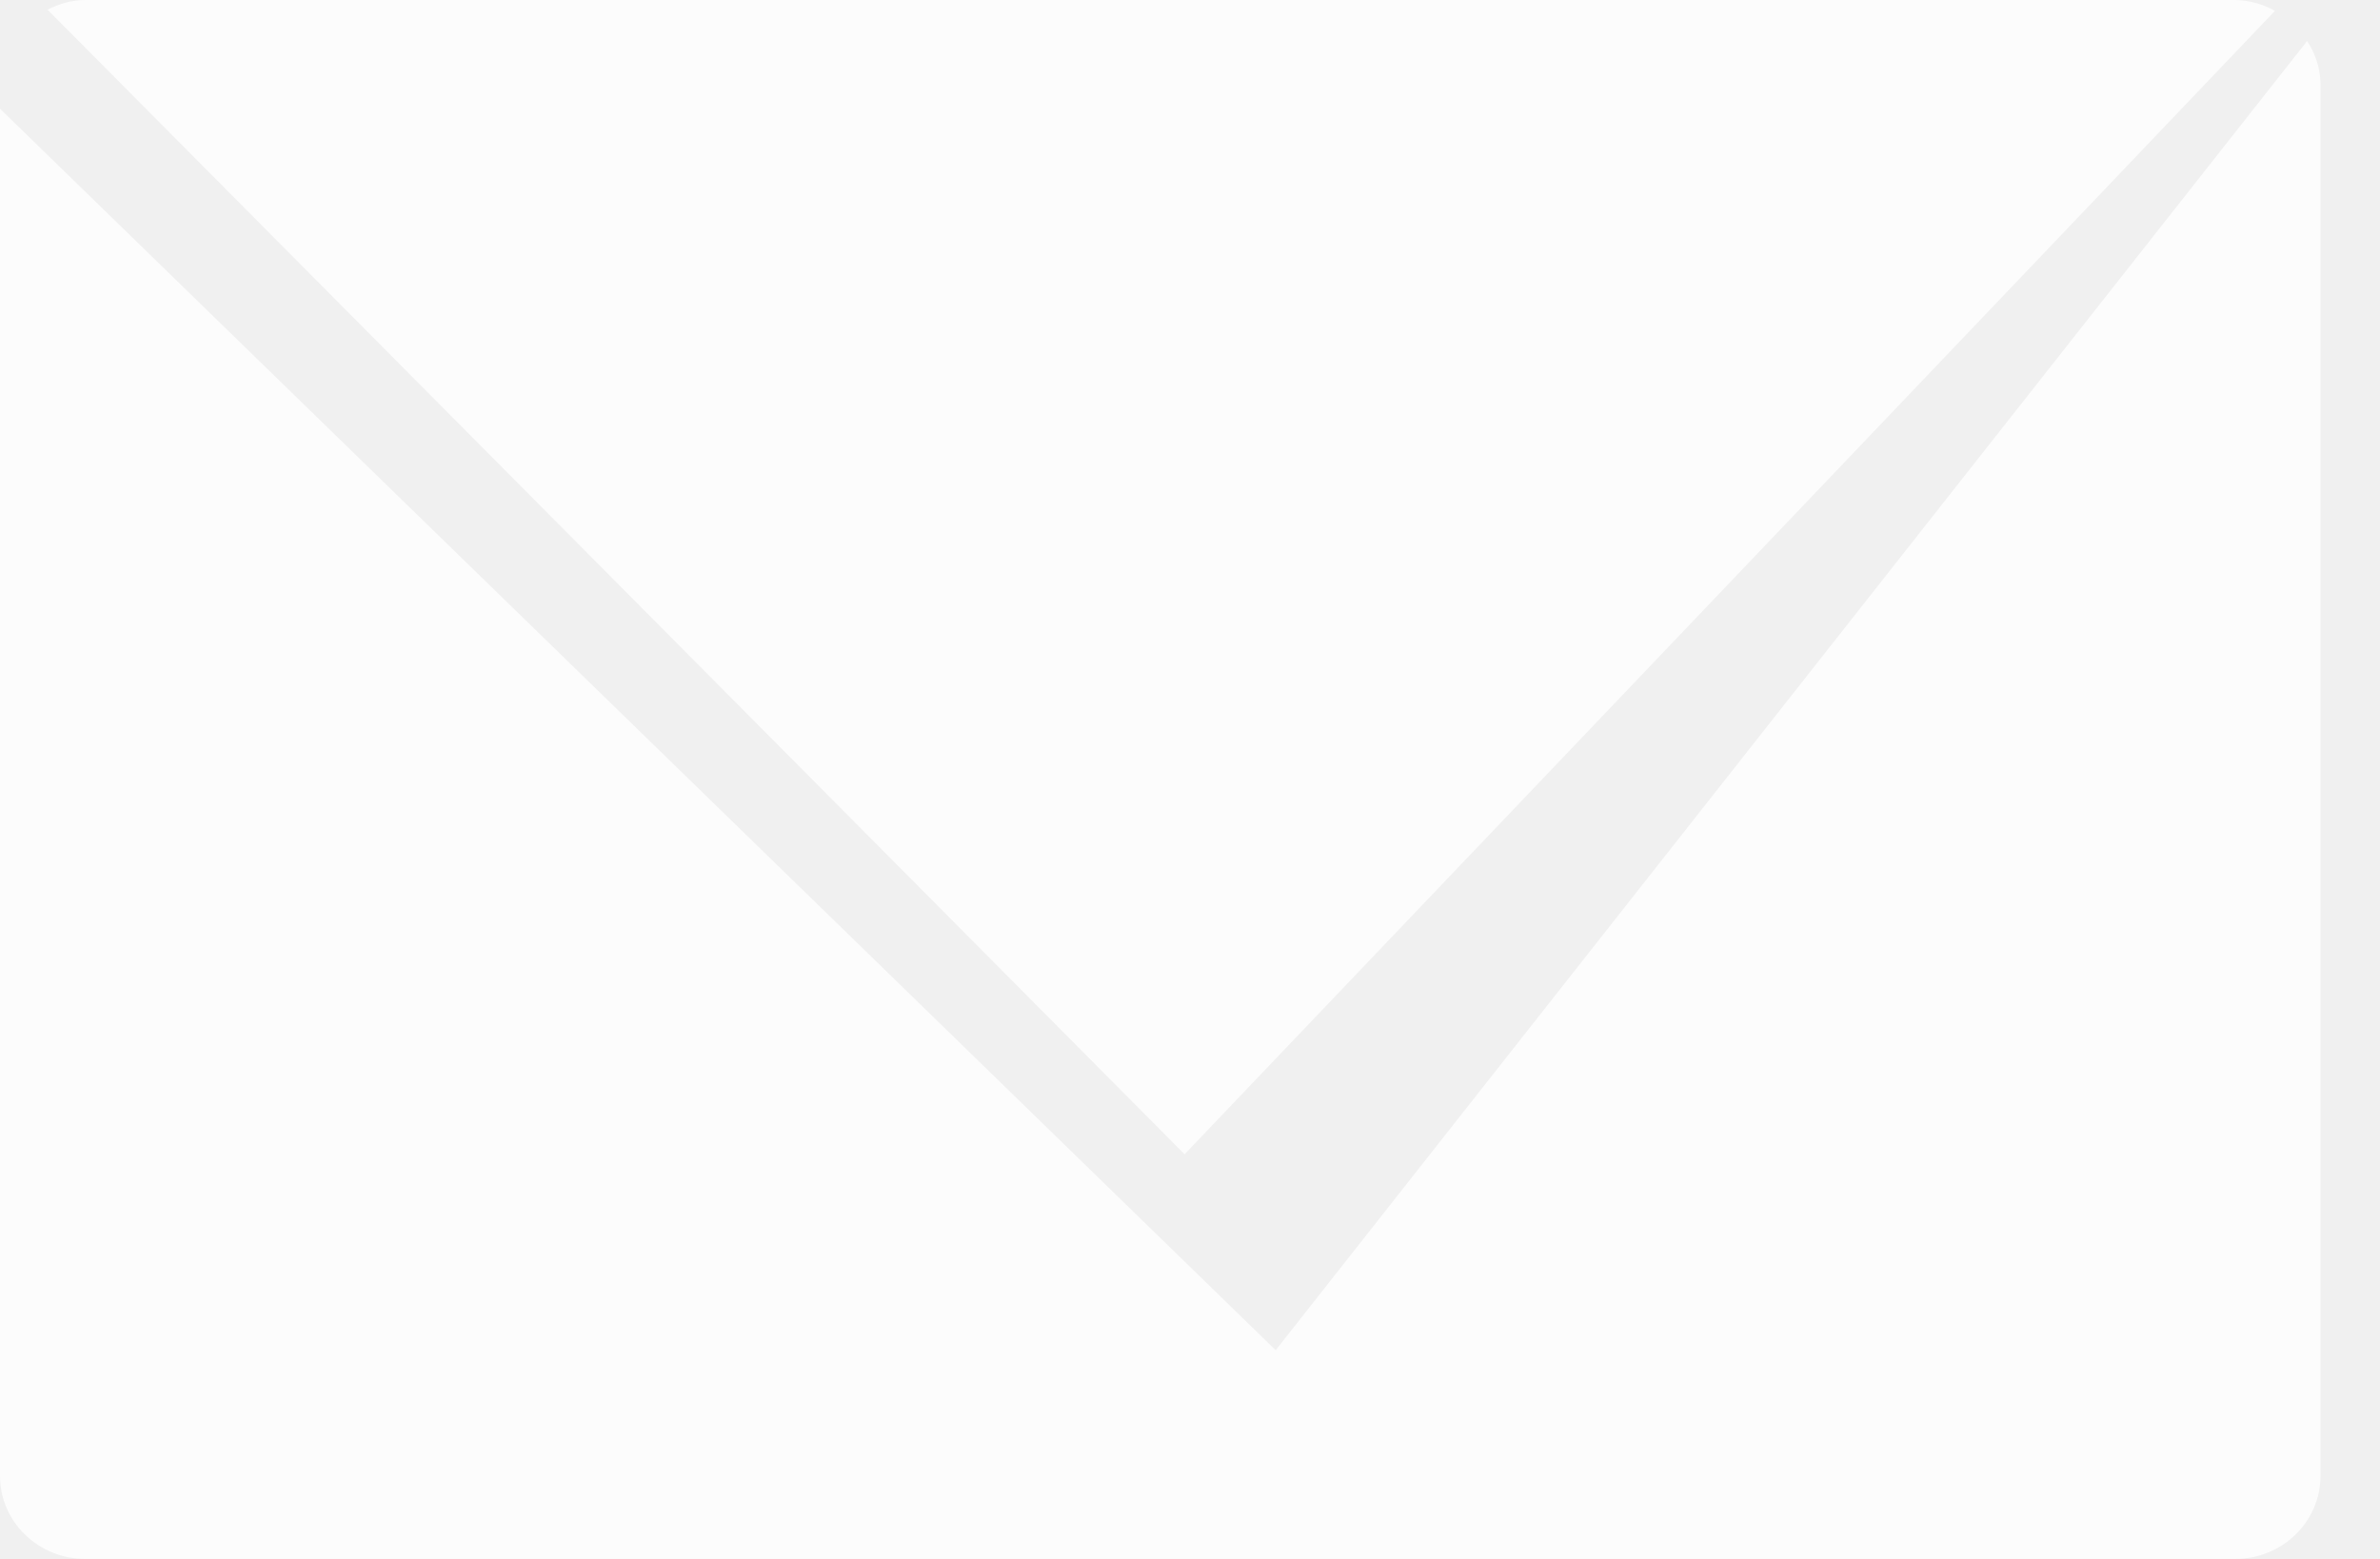
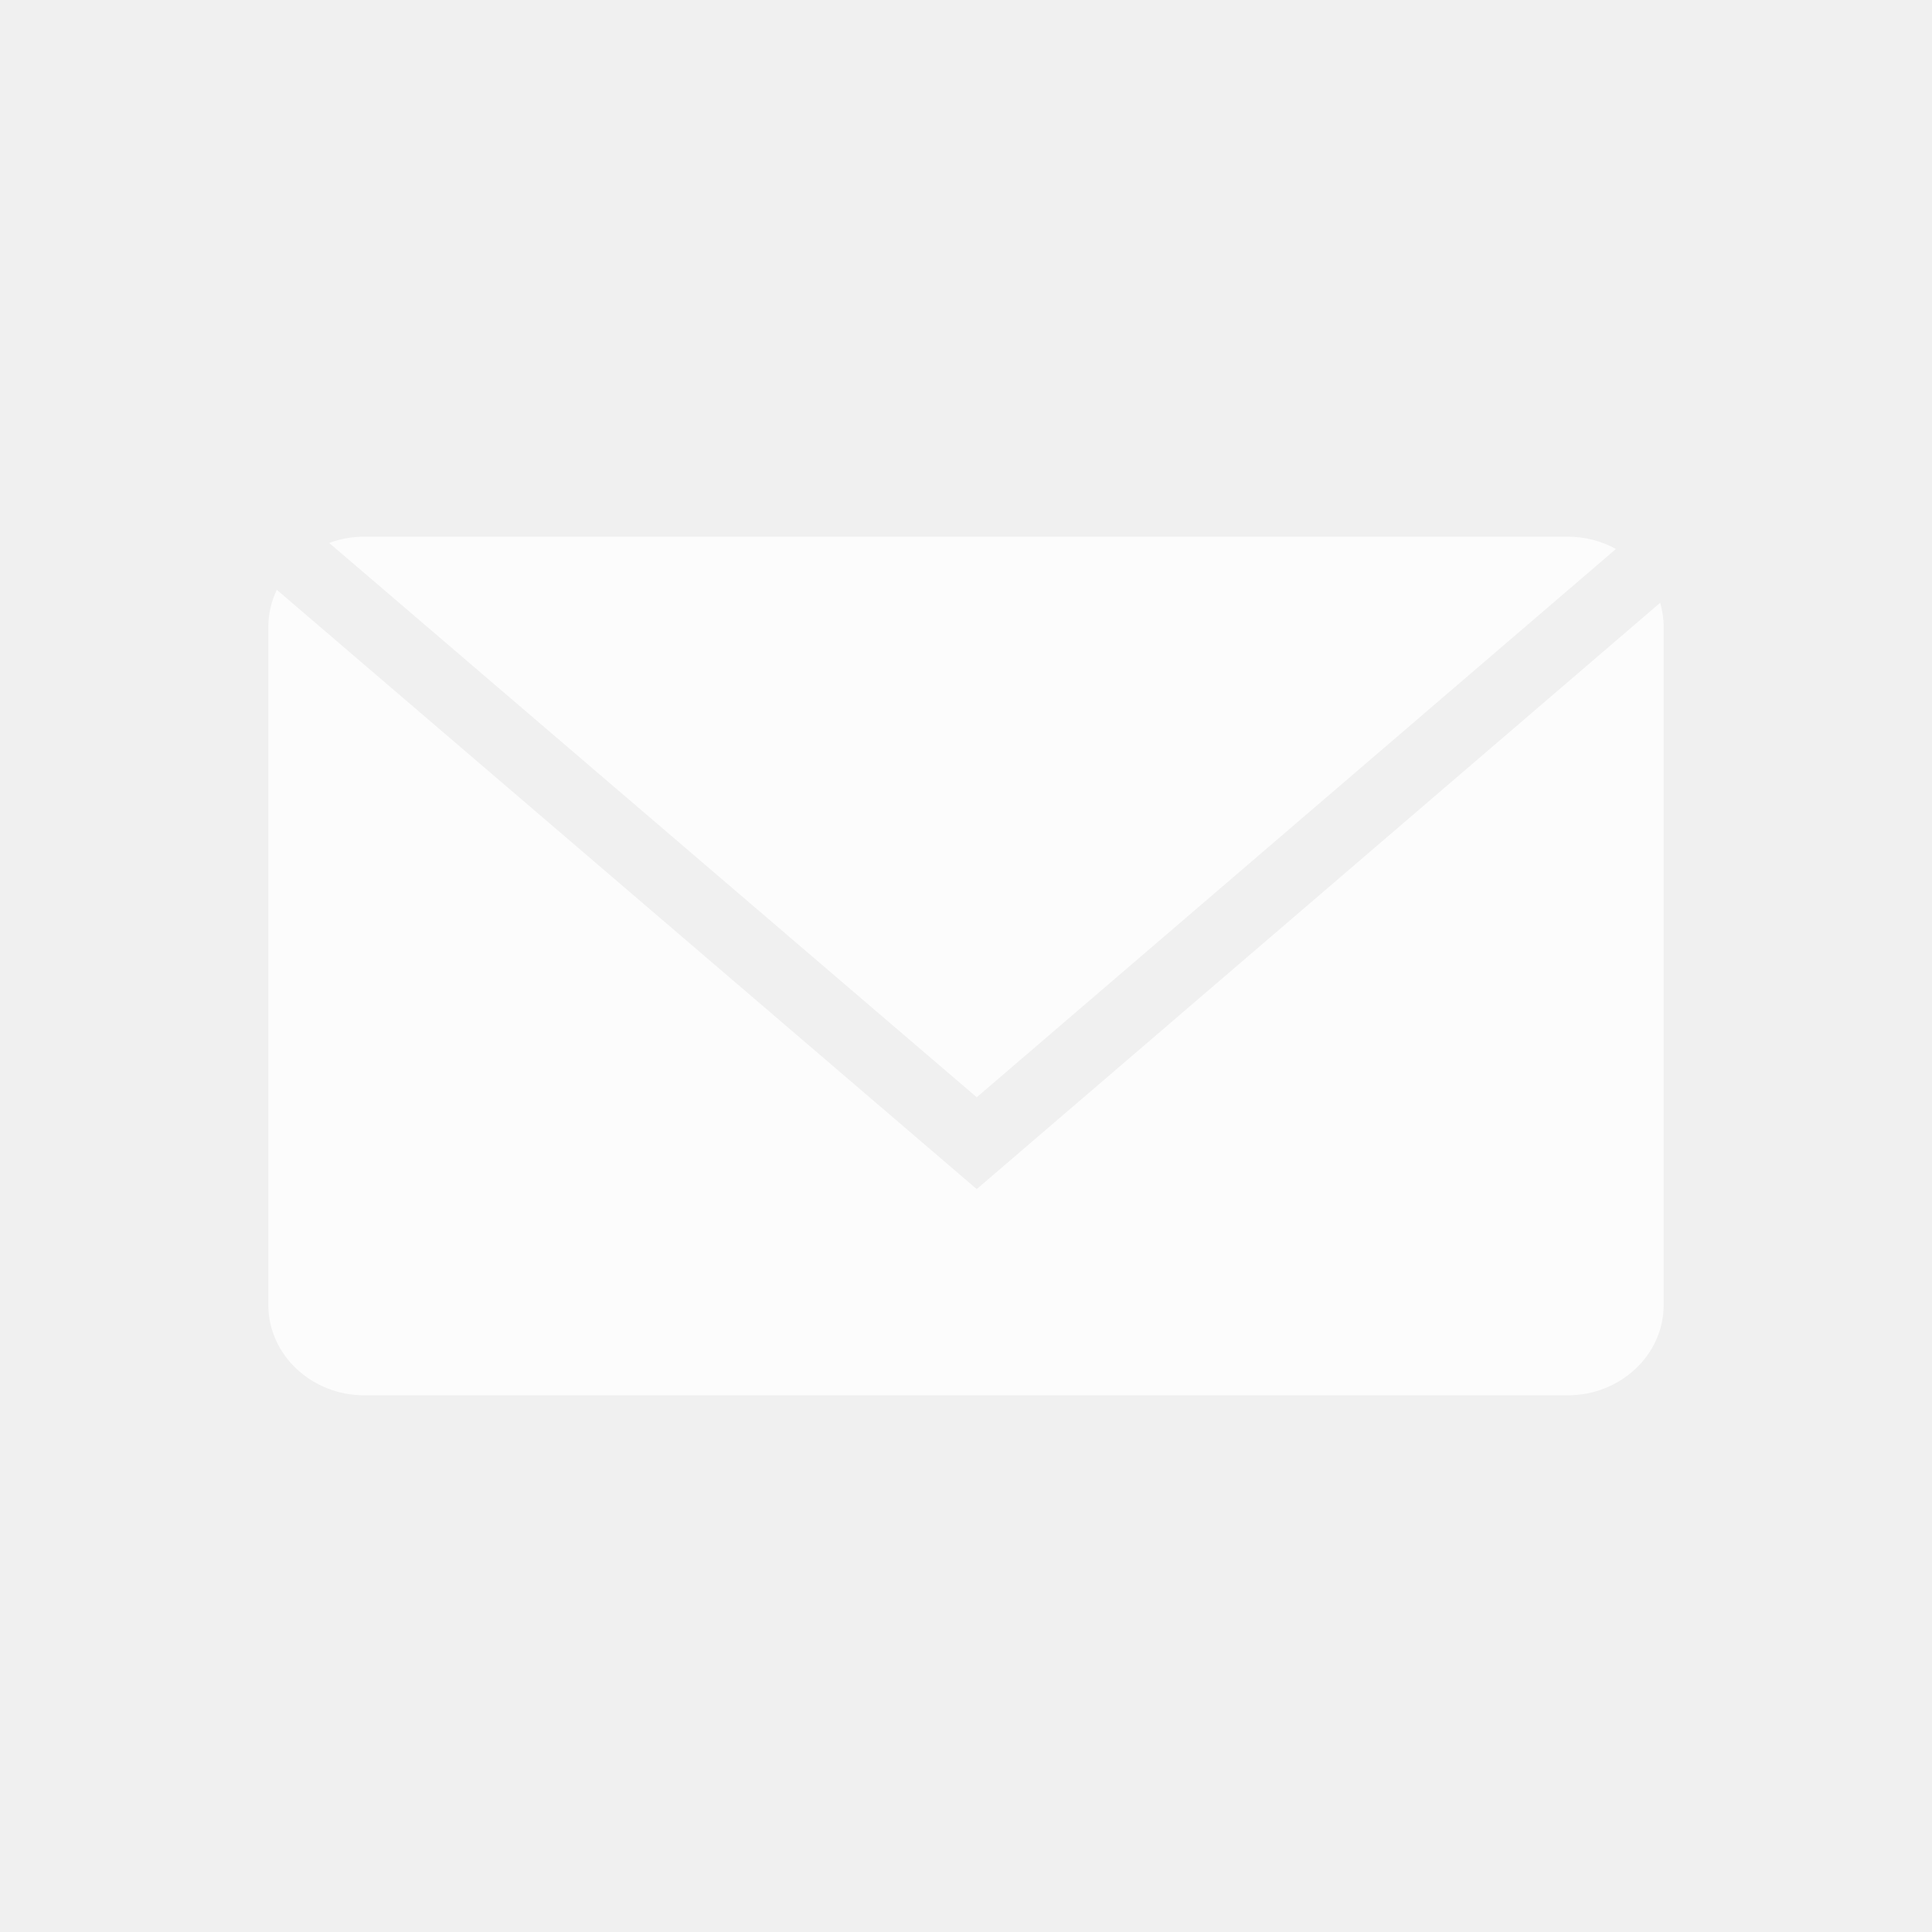
- <svg xmlns="http://www.w3.org/2000/svg" width="29" height="19" viewBox="0 0 29 19">
-   <g fill="none" fill-rule="evenodd" opacity=".8">
-     <path d="M-4-8.162h36v36H-4z" />
-     <path fill="#FFF" d="M27.719.132A1.03 1.03 0 0 0 27.235 0H1.04C.87 0 .719.048.579.118l13.855 13.95L27.72.132z" />
-     <path fill="#FFF" d="M28.112.5L15.544 16.456 0 1.325v16.663C0 18.547.466 19 1.04 19h26.195c.575 0 1.04-.454 1.04-1.013V1.012a.962.962 0 0 0-.163-.511" />
-   </g>
+ <svg xmlns="http://www.w3.org/2000/svg" width="36" height="36" viewBox="0 0 36 36">
+   <path fill="#fff" fill-rule="evenodd" d="M30.11 10.23L18.2 20.446 6.134 10.117a1.89 1.89 0 0 1 .66-.117h22.413c.329 0 .638.083.904.23zm.825 1.003c.042.143.065.295.065.451v12.632c0 .93-.803 1.684-1.793 1.684H6.793C5.803 26 5 25.245 5 24.316V11.684a1.6 1.6 0 0 1 .158-.694L18.2 22.157l12.734-10.924z" opacity=".8" />
</svg>
